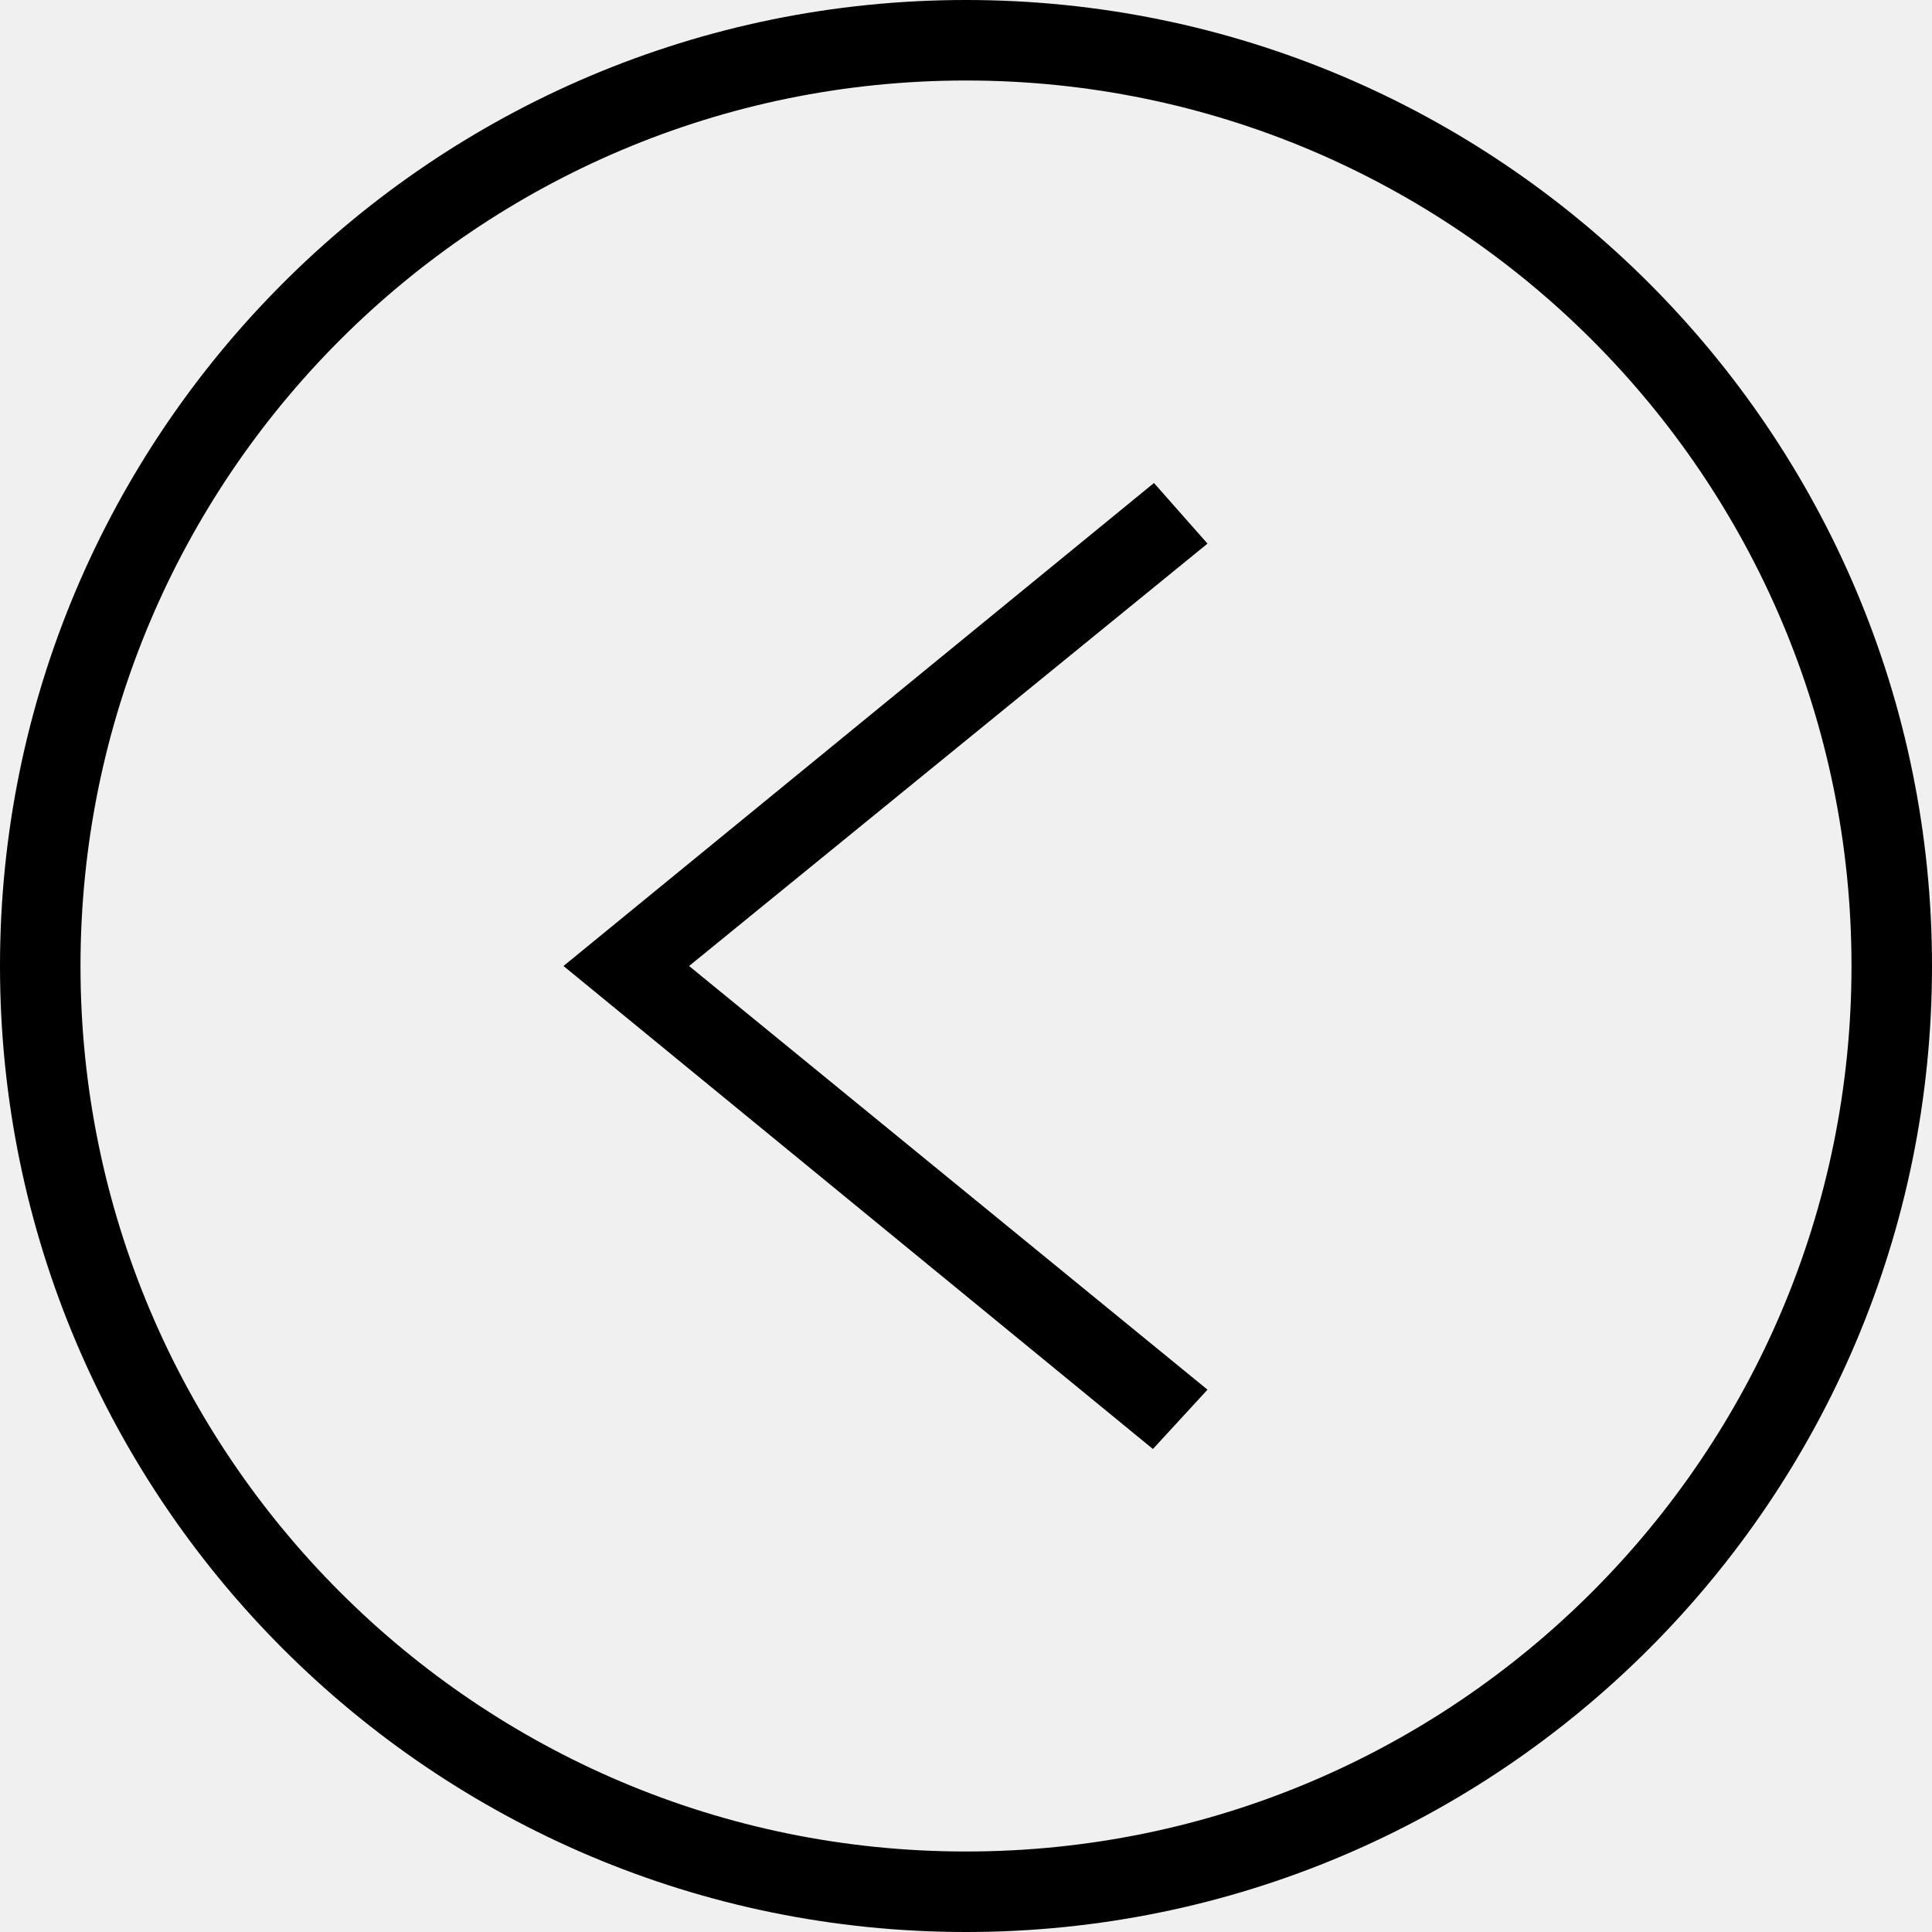
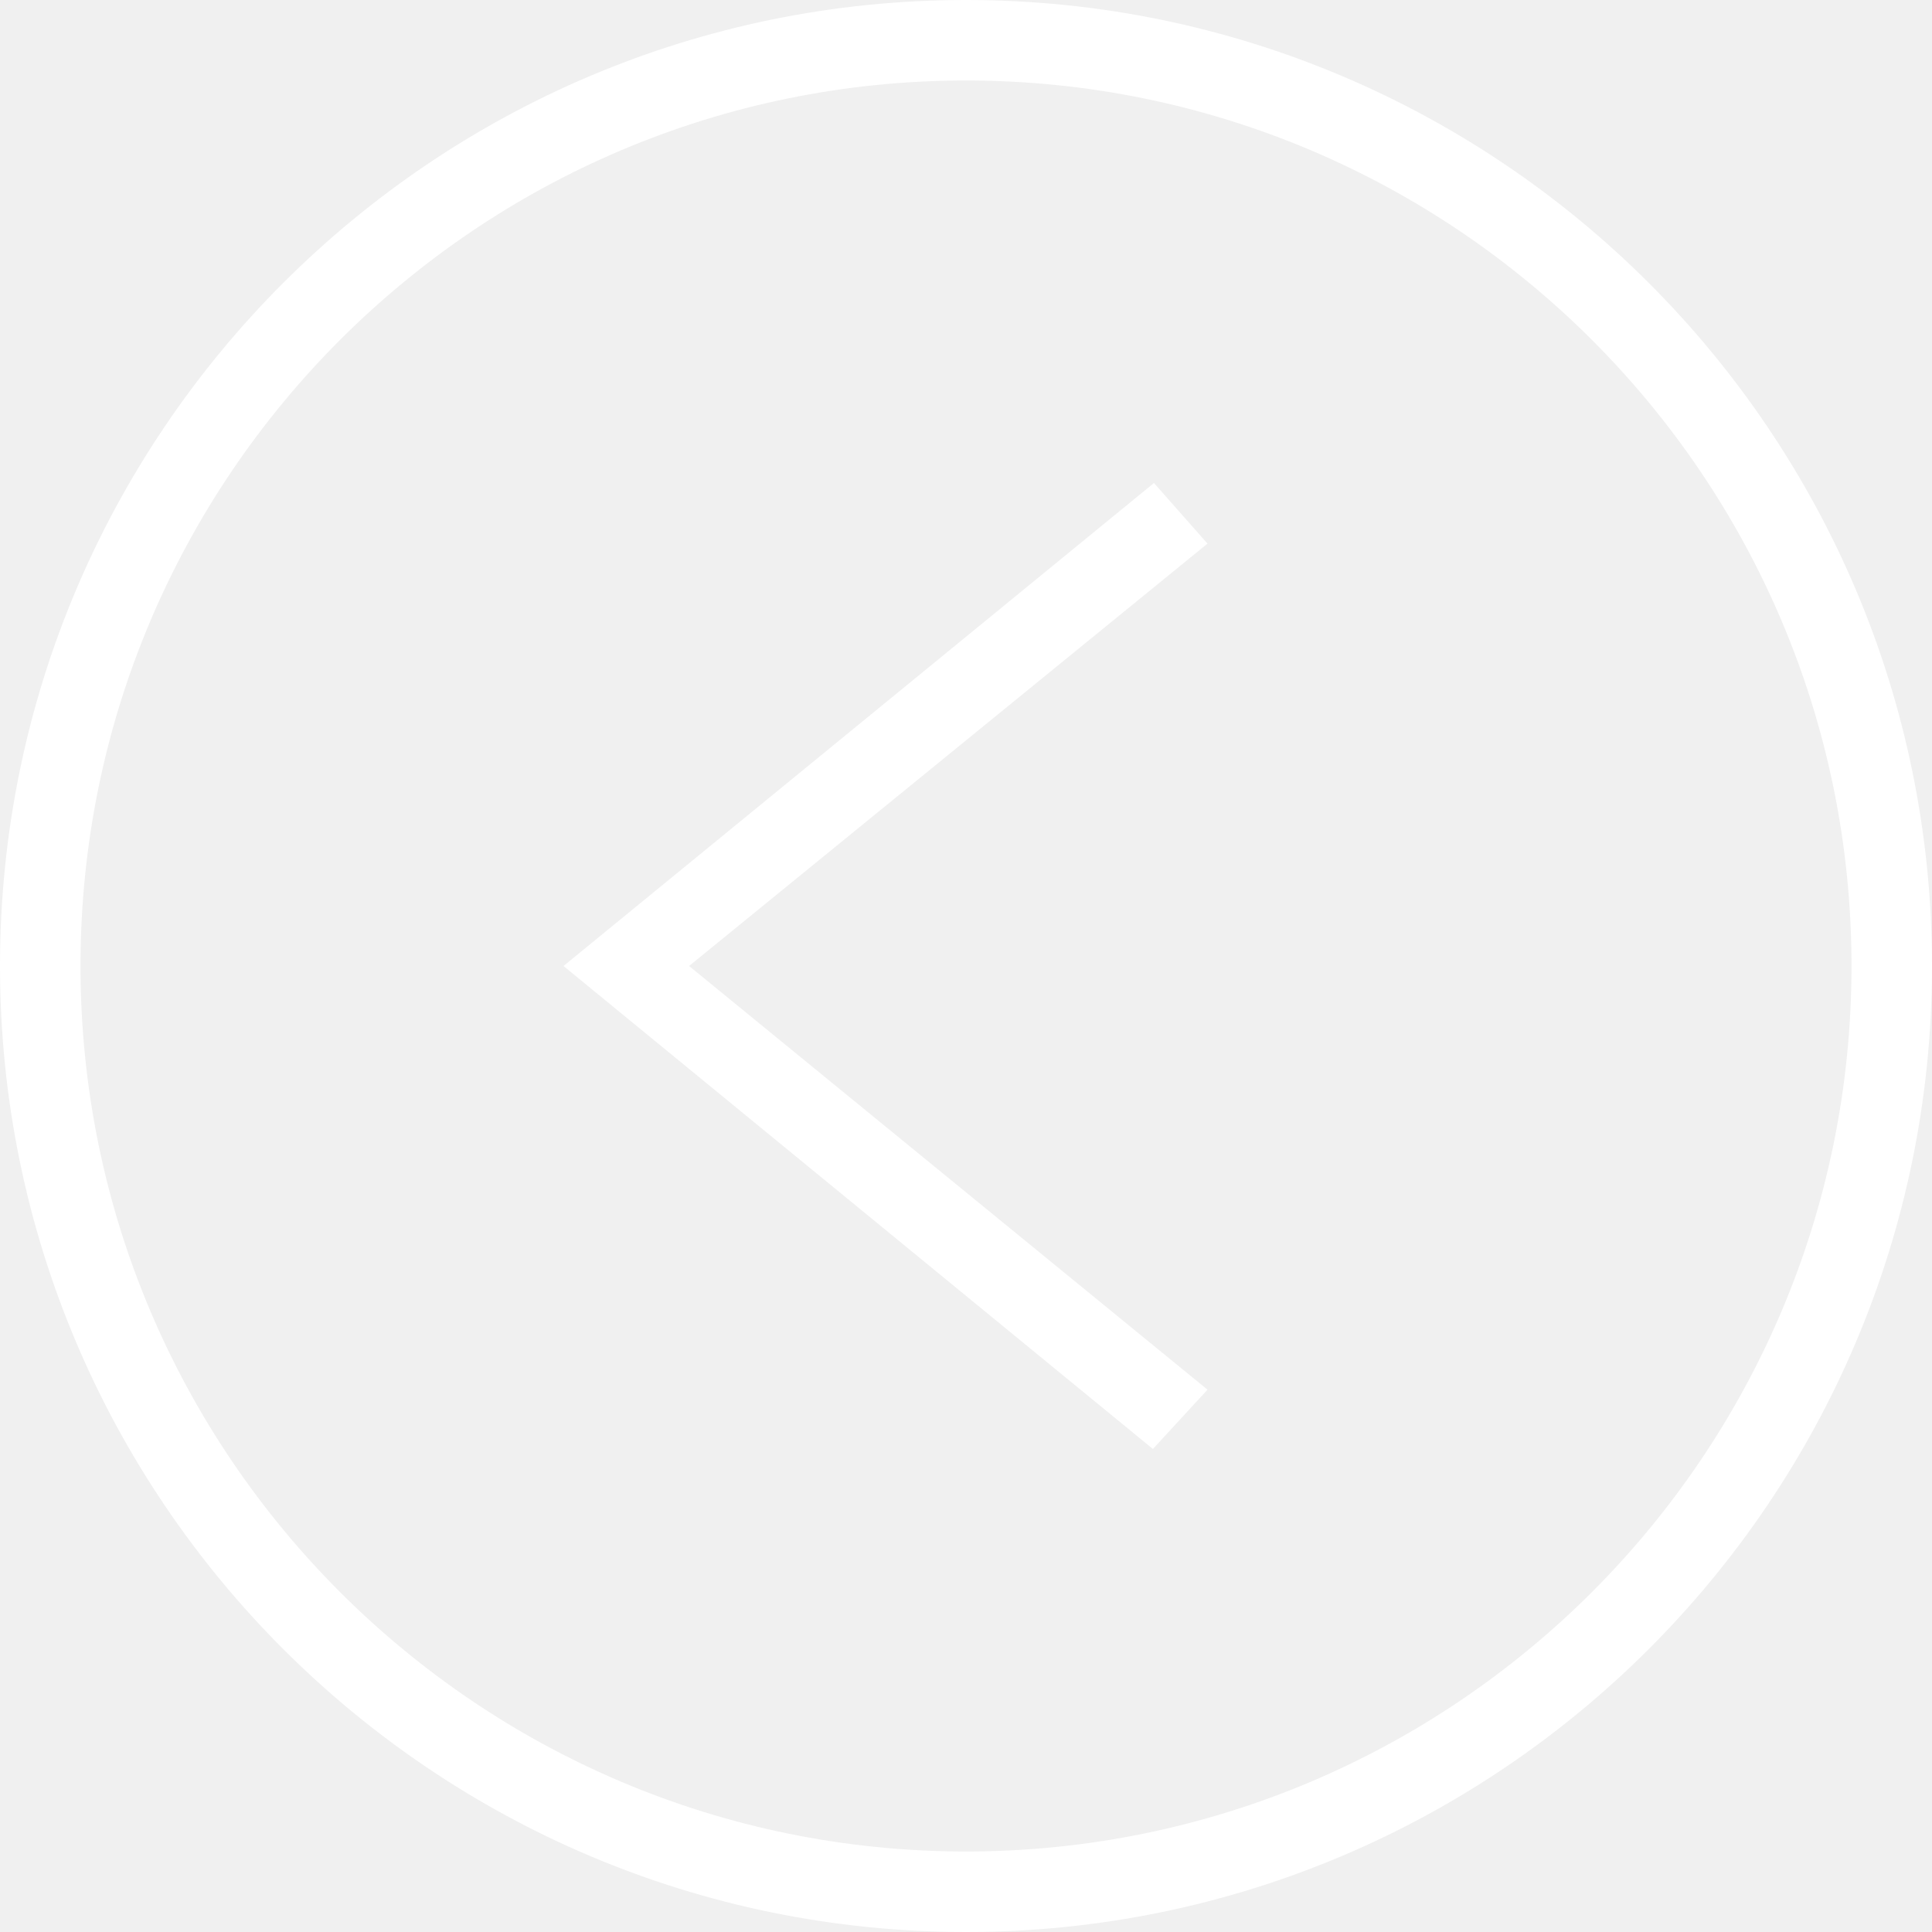
- <svg xmlns="http://www.w3.org/2000/svg" width="24" height="24" fill-rule="evenodd" clip-rule="evenodd">
+ <svg xmlns="http://www.w3.org/2000/svg" fill="#fff" width="24" height="24" fill-rule="evenodd" clip-rule="evenodd">
  <path d="M12 0c6.623 0 12 5.377 12 12s-5.377 12-12 12-12-5.377-12-12 5.377-12 12-12zm0 1c6.071 0 11 4.929 11 11s-4.929 11-11 11-11-4.929-11-11 4.929-11 11-11zm3 5.753l-6.44 5.247 6.44 5.263-.678.737-7.322-6 7.335-6 .665.753z" />
</svg>
